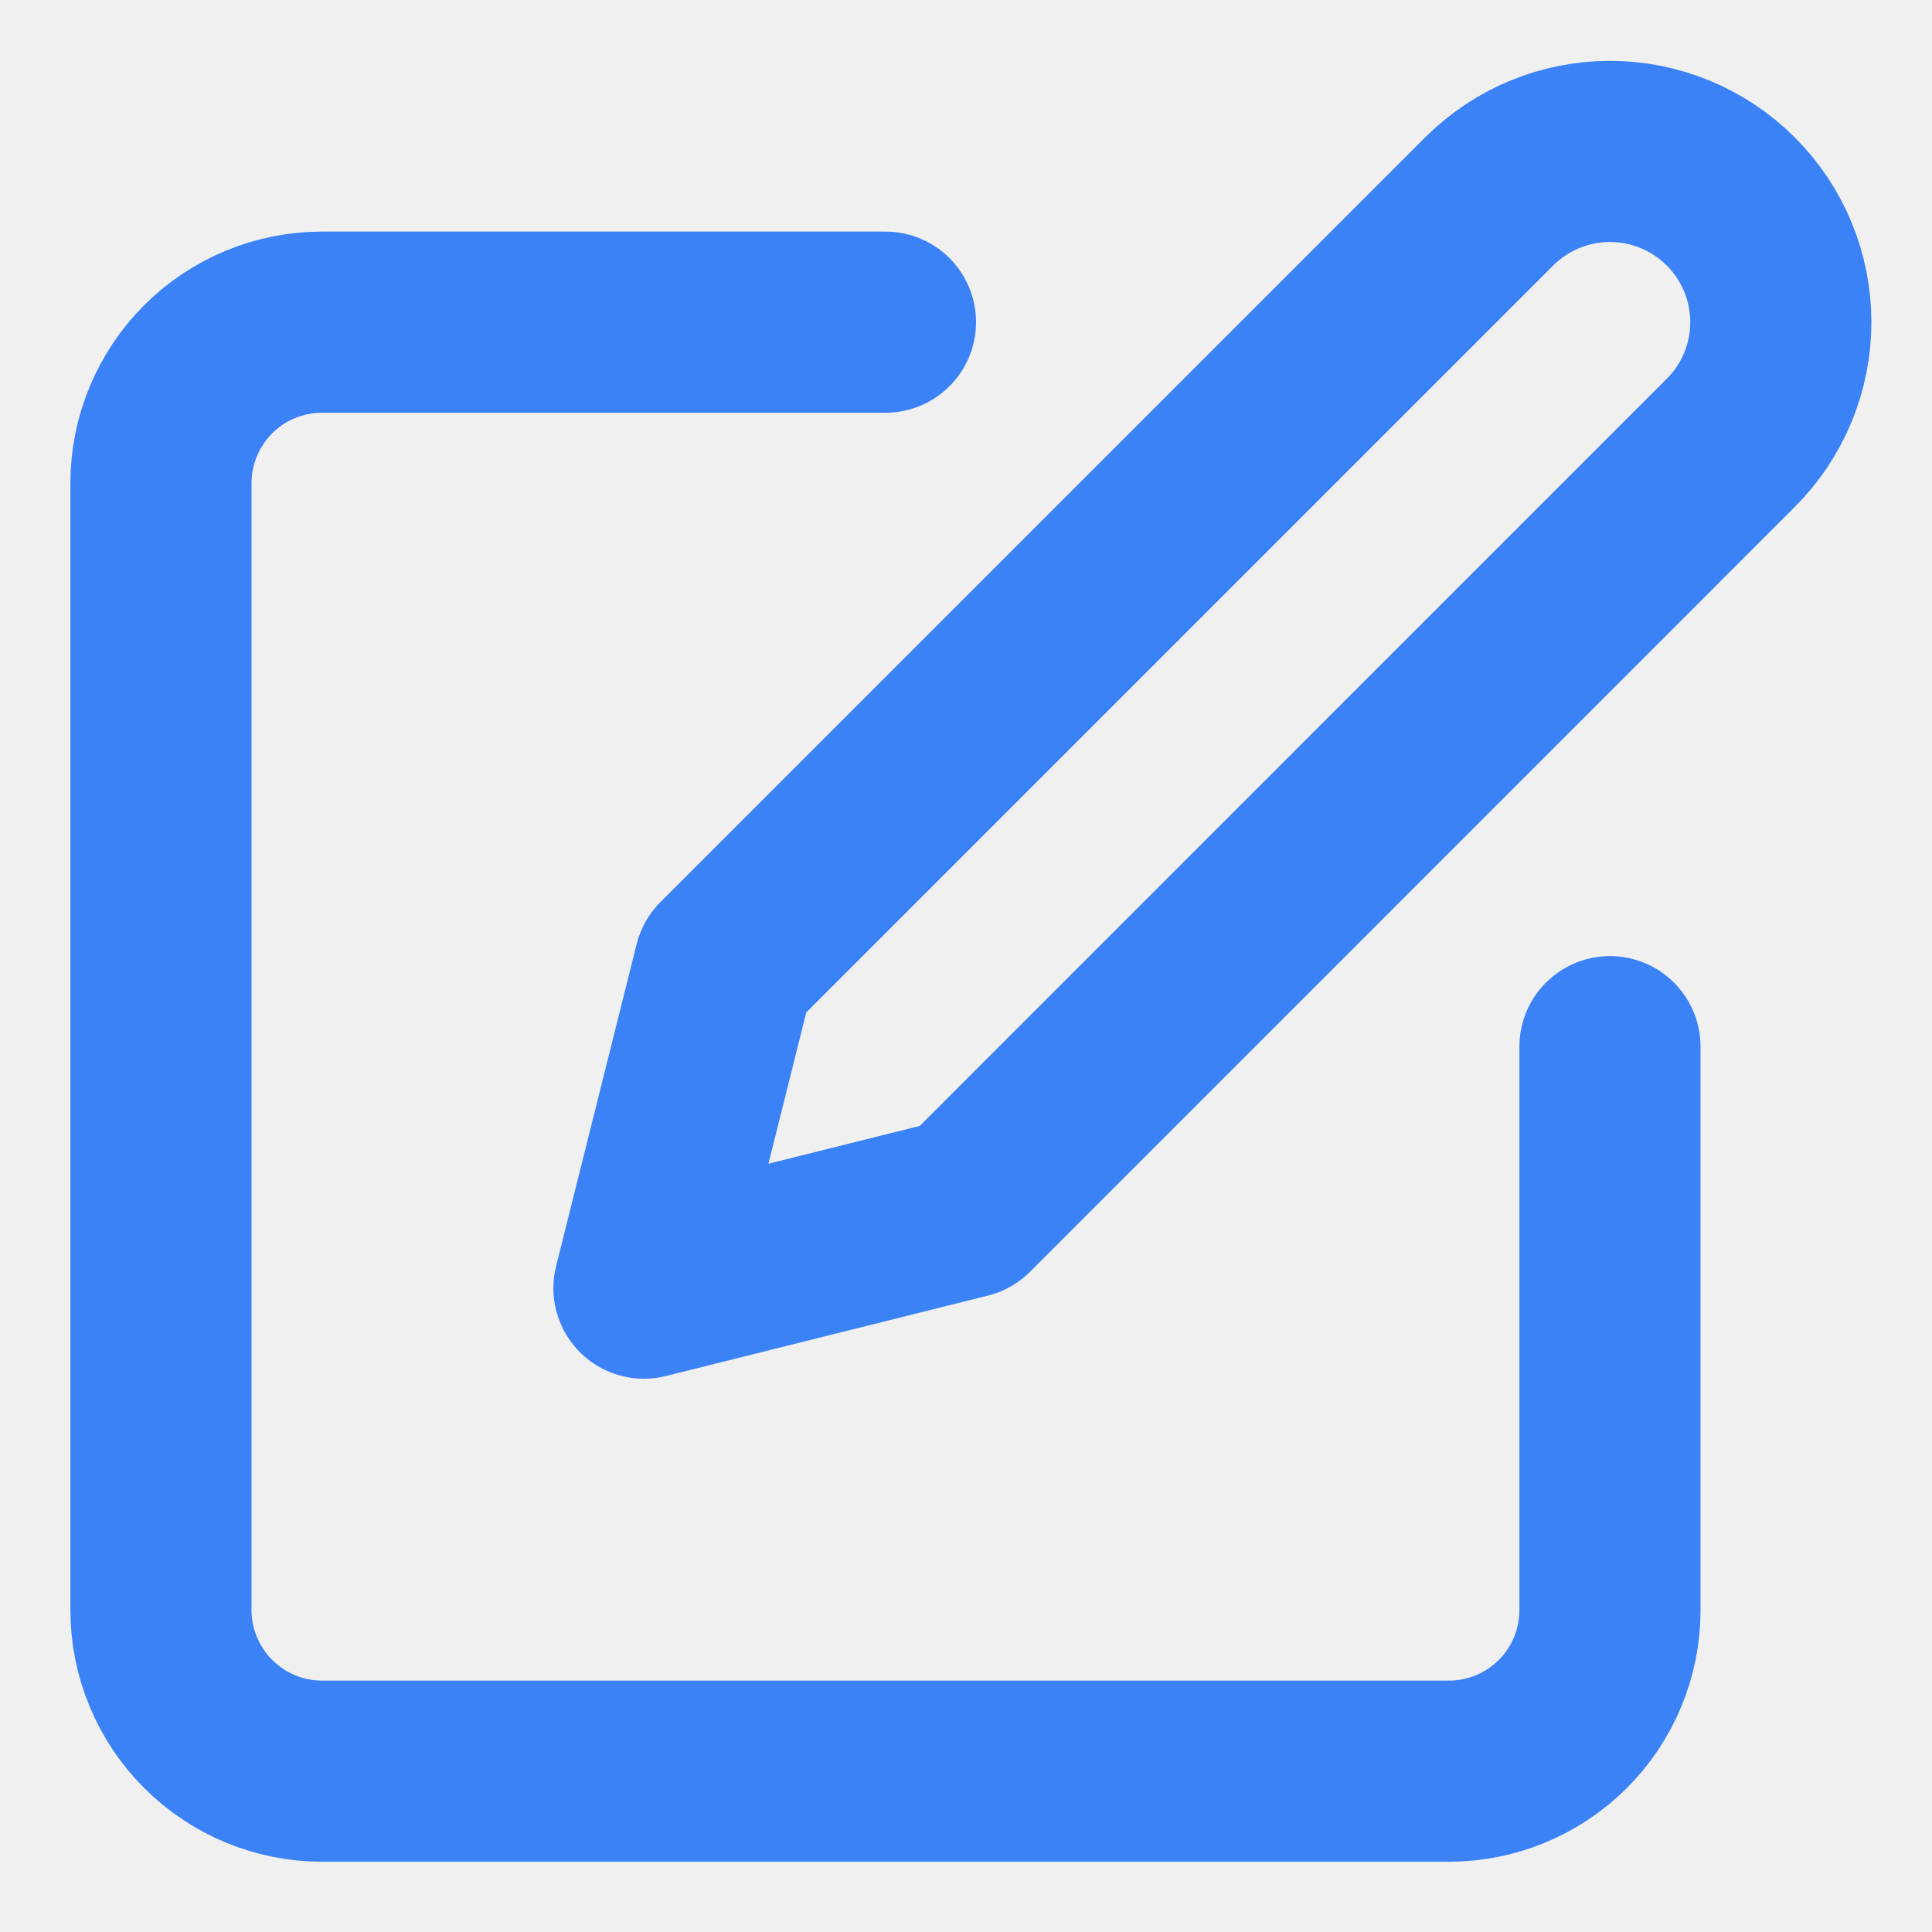
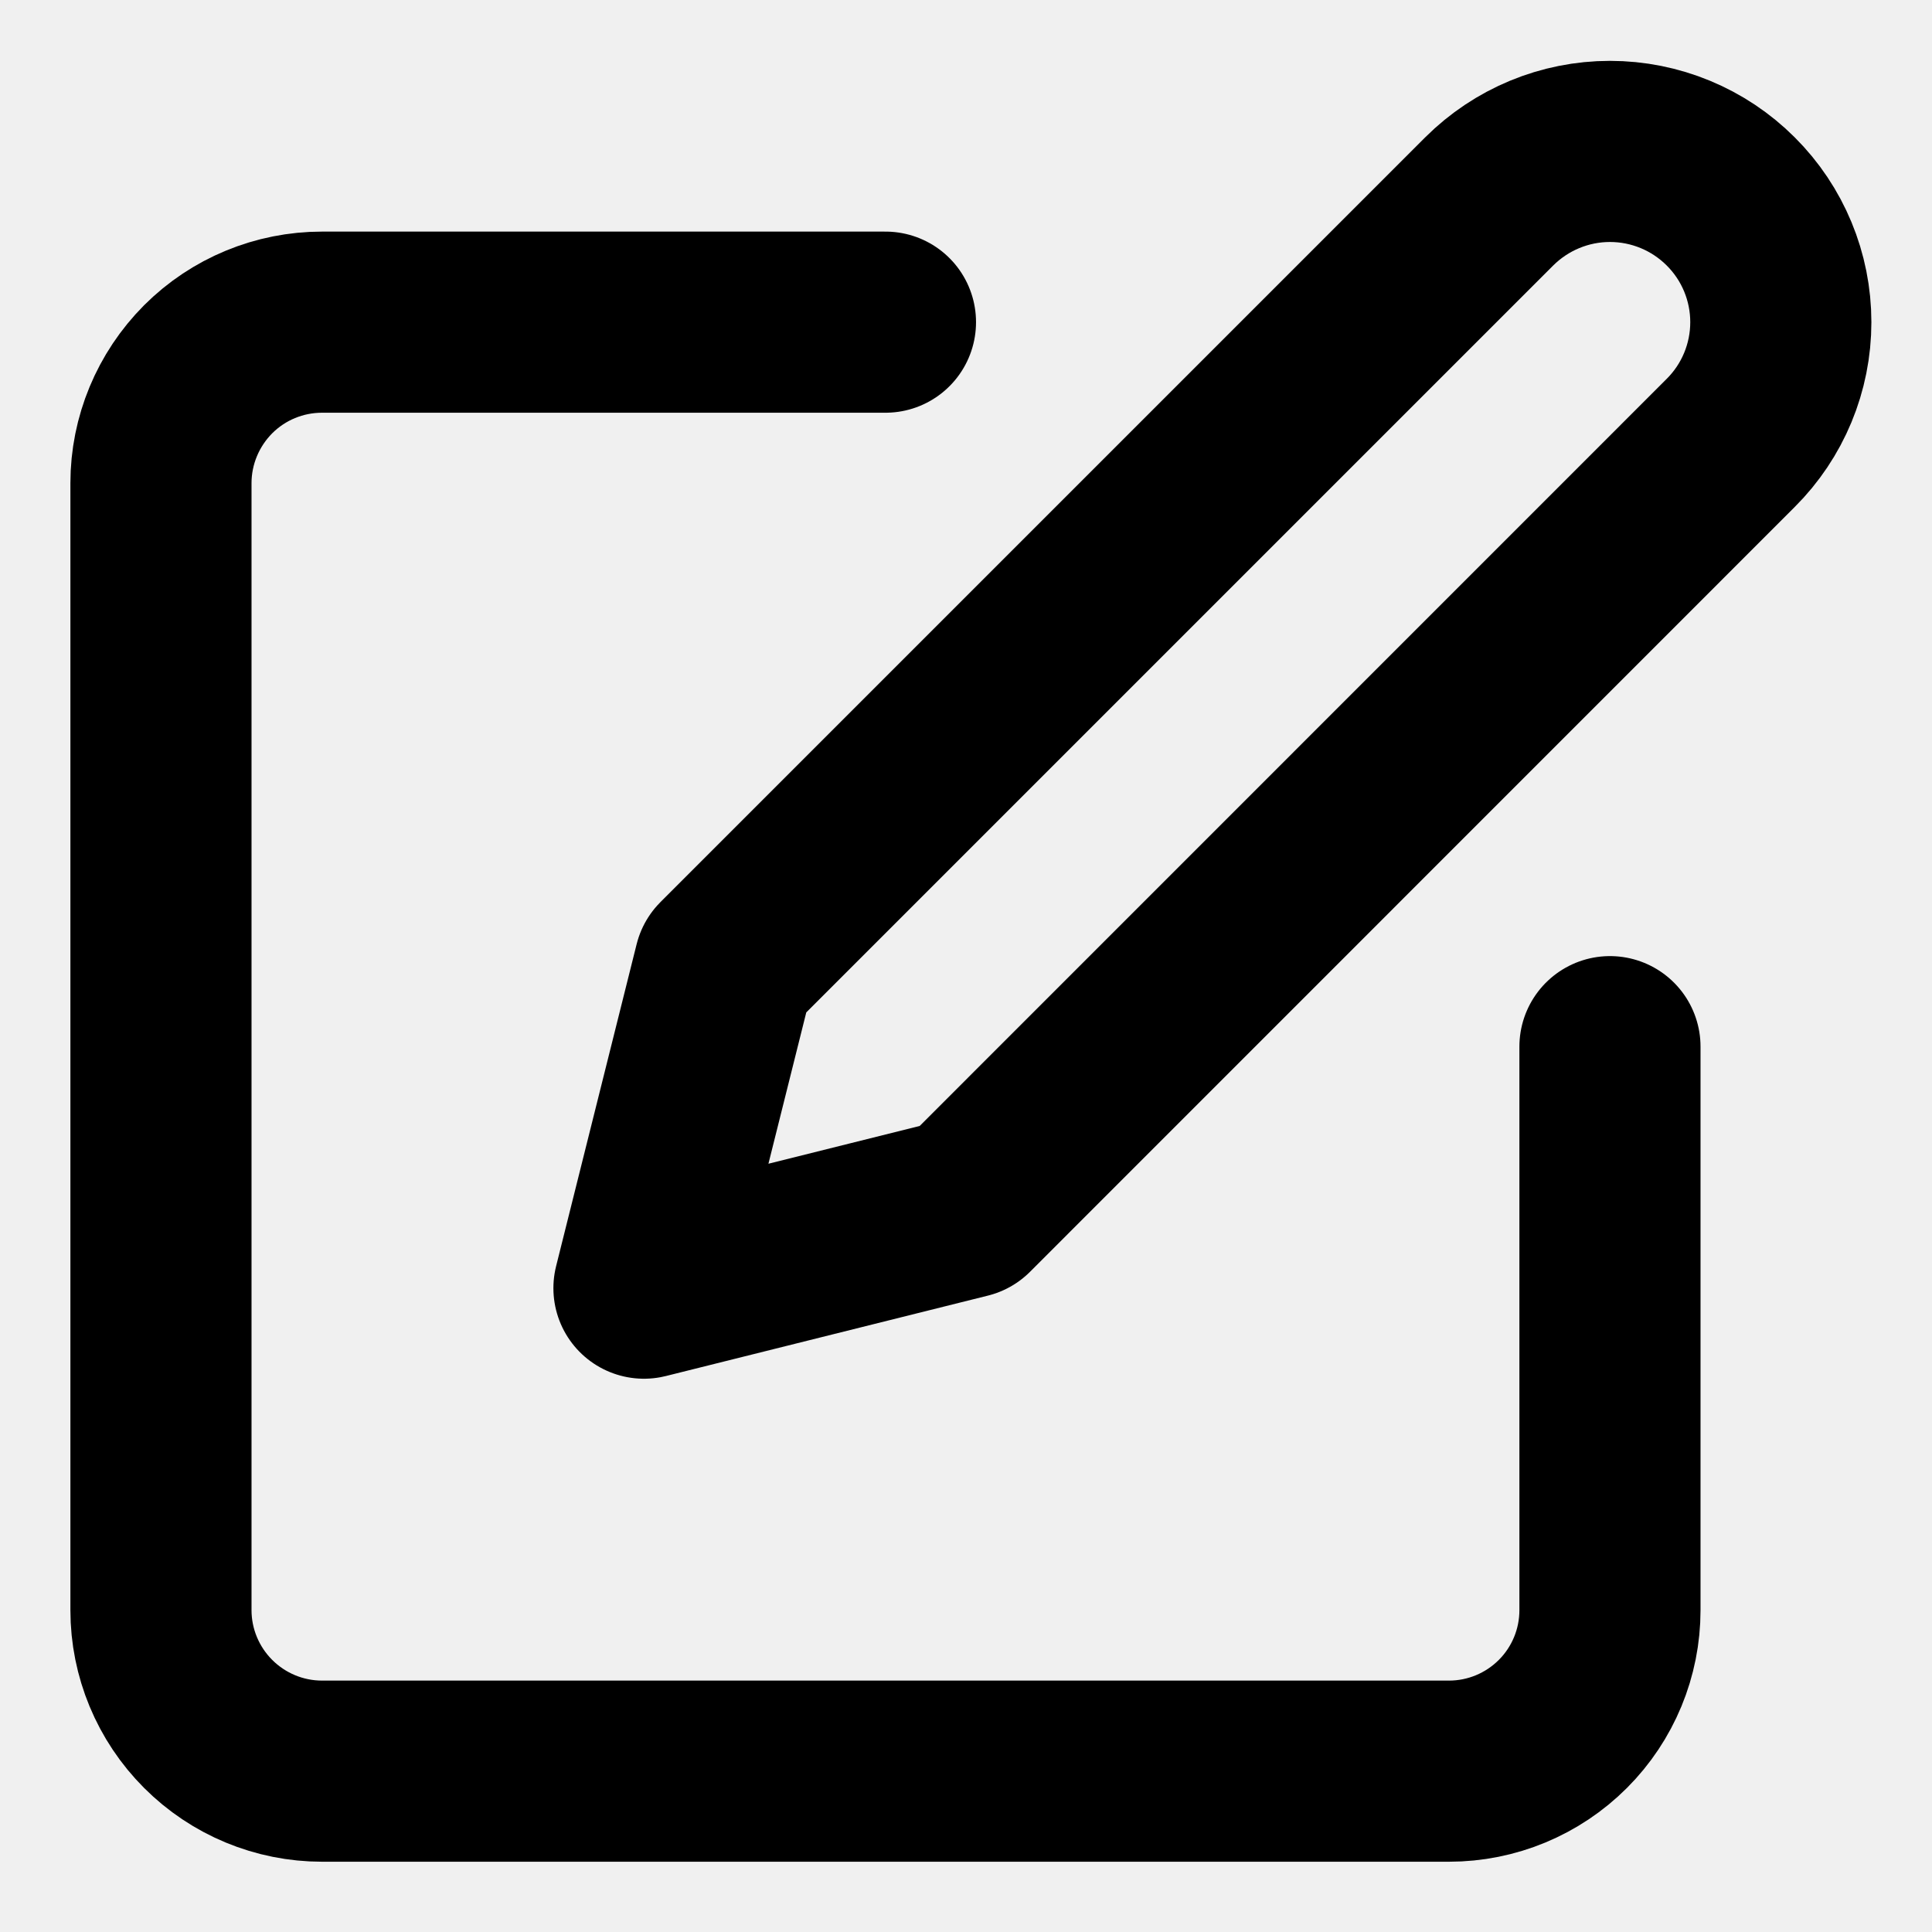
<svg xmlns="http://www.w3.org/2000/svg" width="16" height="16" viewBox="0 0 16 16" fill="none">
  <g clip-path="url(#clip0_1572_3435)">
-     <path d="M7.333 2.668H2.667C2.313 2.668 1.974 2.808 1.724 3.058C1.474 3.309 1.333 3.648 1.333 4.001V13.335C1.333 13.688 1.474 14.027 1.724 14.277C1.974 14.527 2.313 14.668 2.667 14.668H12C12.354 14.668 12.693 14.527 12.943 14.277C13.193 14.027 13.333 13.688 13.333 13.335V8.668" stroke="#3B82F6" stroke-width="1.5" stroke-linecap="round" stroke-linejoin="round" />
-     <path d="M12.333 1.668C12.599 1.403 12.958 1.254 13.333 1.254C13.708 1.254 14.068 1.403 14.333 1.668C14.599 1.933 14.748 2.293 14.748 2.668C14.748 3.043 14.599 3.403 14.333 3.668L8 10.002L5.333 10.668L6 8.001L12.333 1.668Z" stroke="#3B82F6" stroke-width="1.5" stroke-linecap="round" stroke-linejoin="round" />
+     <path d="M7.333 2.668H2.667C2.313 2.668 1.974 2.808 1.724 3.058C1.474 3.309 1.333 3.648 1.333 4.001V13.335C1.333 13.688 1.474 14.027 1.724 14.277C1.974 14.527 2.313 14.668 2.667 14.668H12C12.354 14.668 12.693 14.527 12.943 14.277C13.193 14.027 13.333 13.688 13.333 13.335V8.668" stroke="currentColor" stroke-width="1.5" stroke-linecap="round" stroke-linejoin="round" />
+     <path d="M12.333 1.668C12.599 1.403 12.958 1.254 13.333 1.254C13.708 1.254 14.068 1.403 14.333 1.668C14.599 1.933 14.748 2.293 14.748 2.668C14.748 3.043 14.599 3.403 14.333 3.668L8 10.002L5.333 10.668L6 8.001L12.333 1.668Z" stroke="currentColor" stroke-width="1.5" stroke-linecap="round" stroke-linejoin="round" />
  </g>
  <defs>
    <clipPath id="clip0_1572_3435">
      <rect width="16" height="16" fill="white" />
    </clipPath>
  </defs>
</svg>
